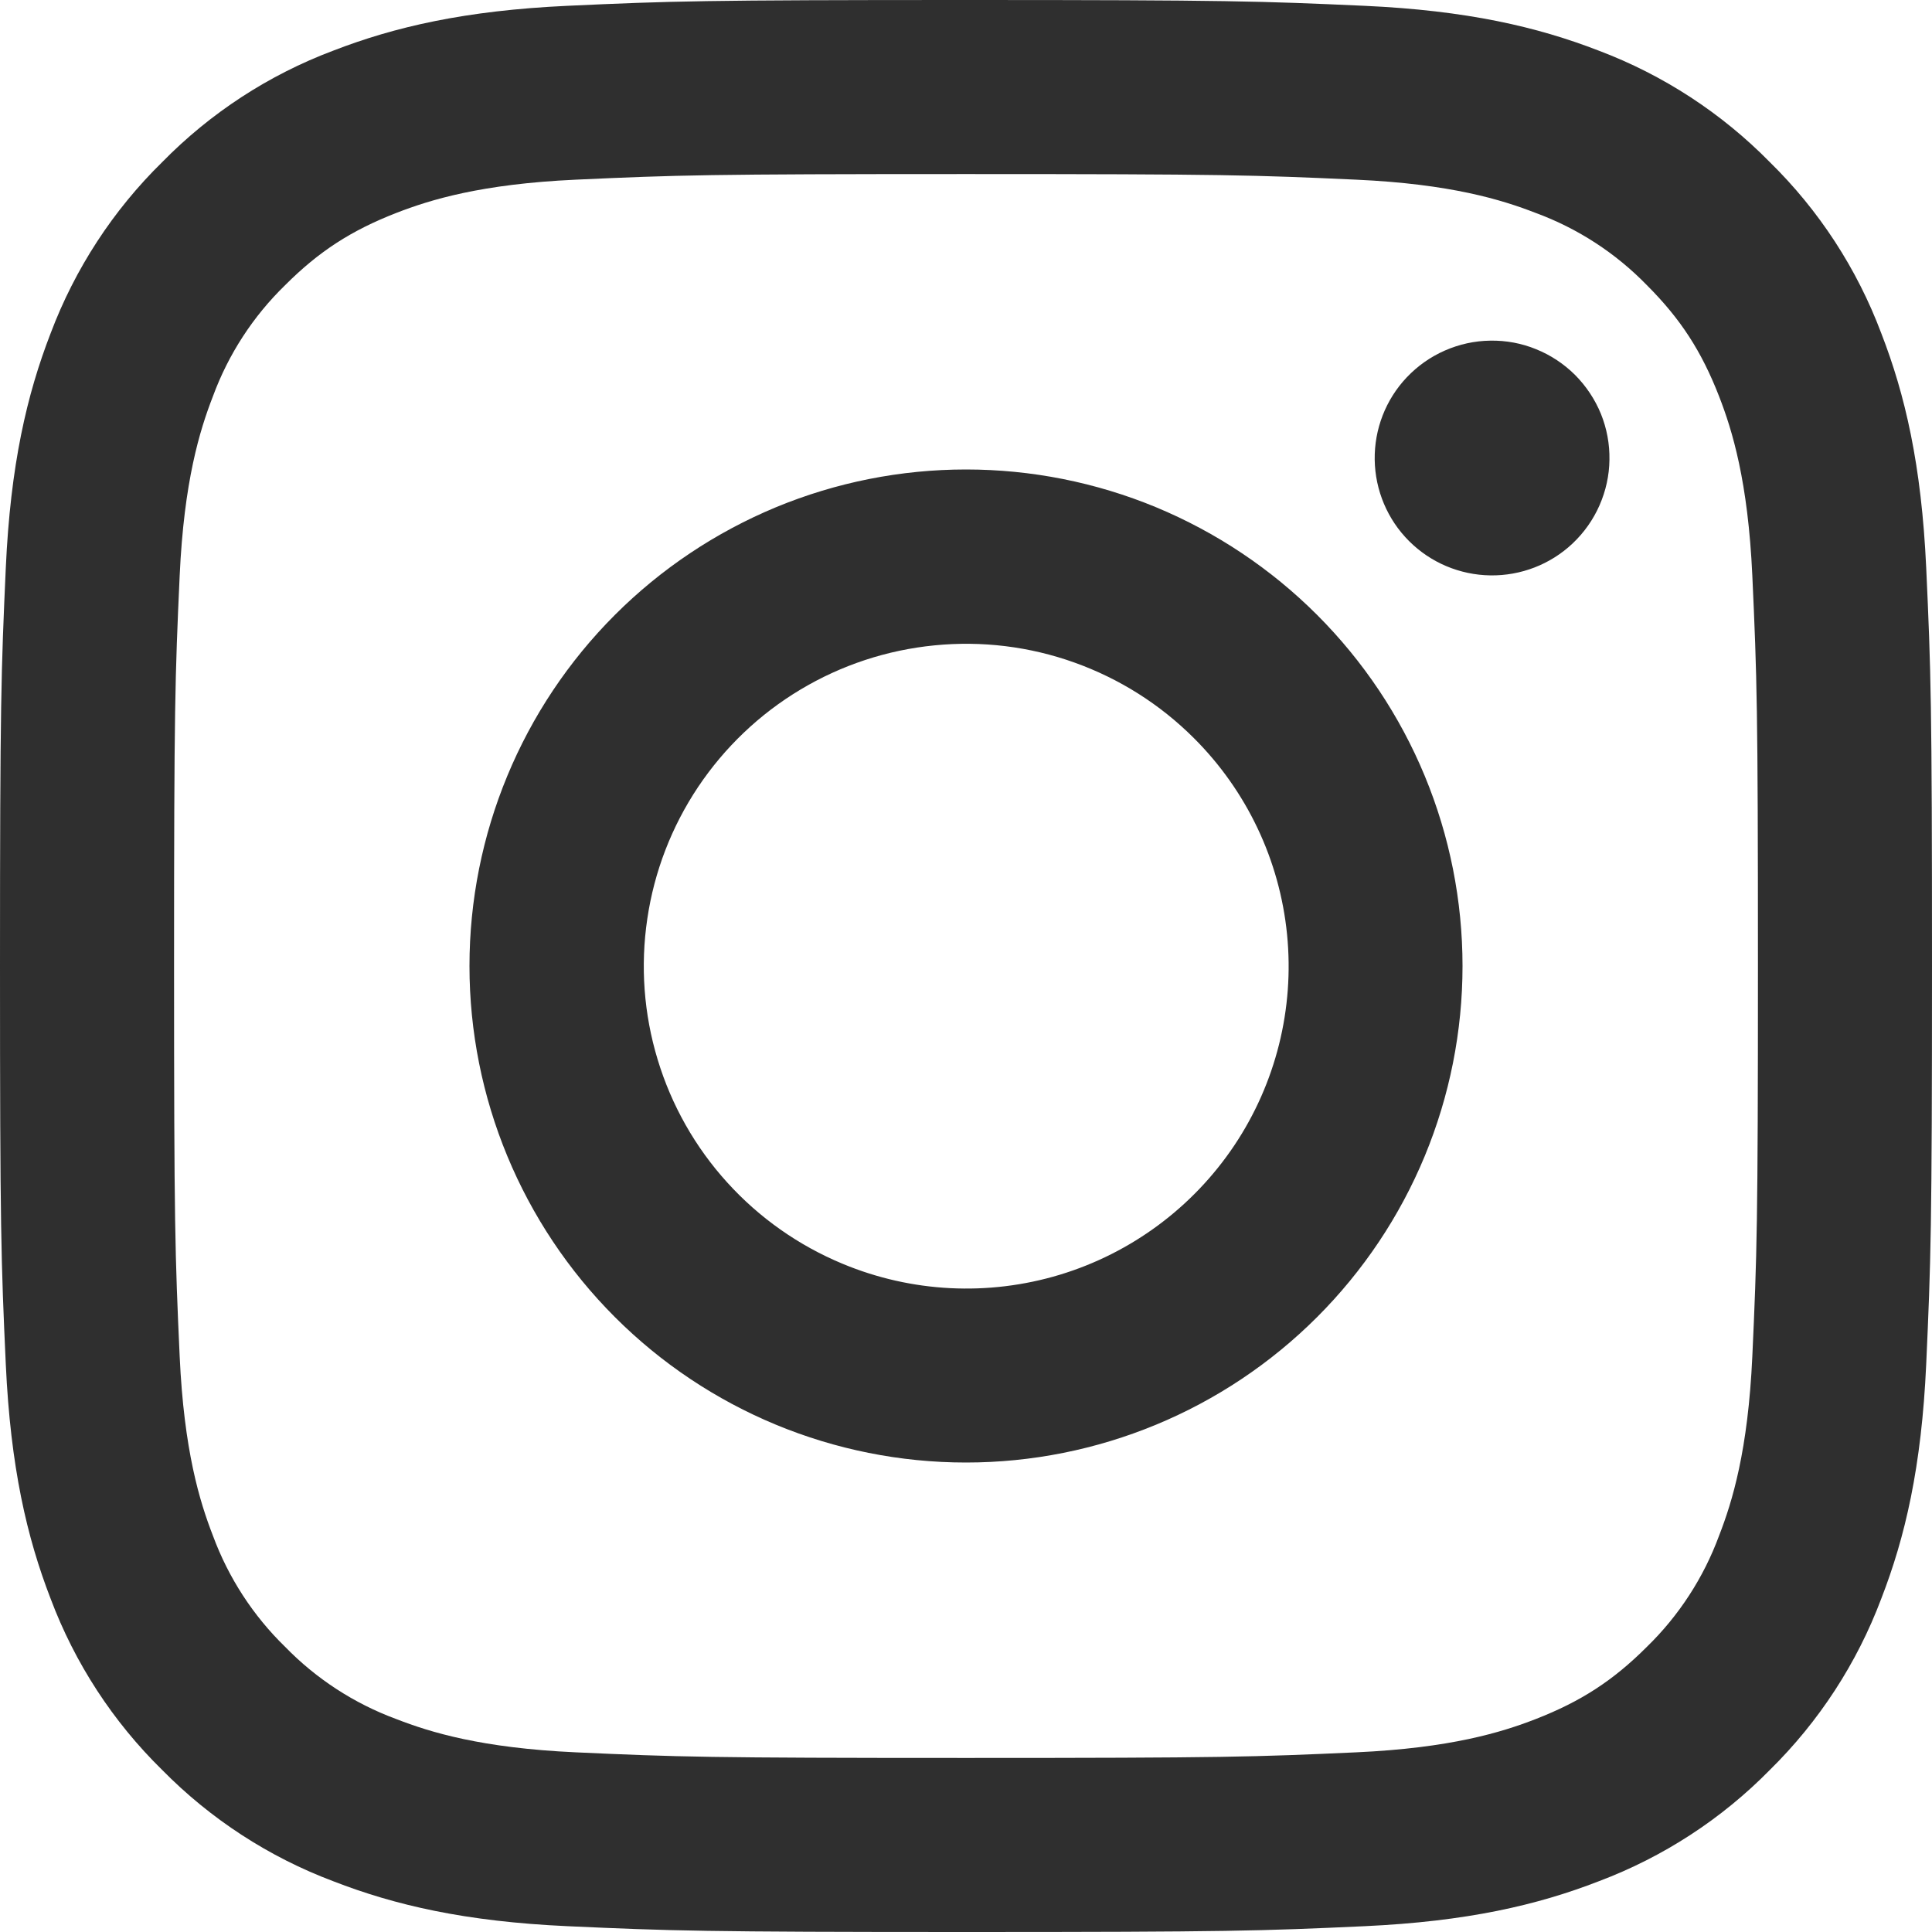
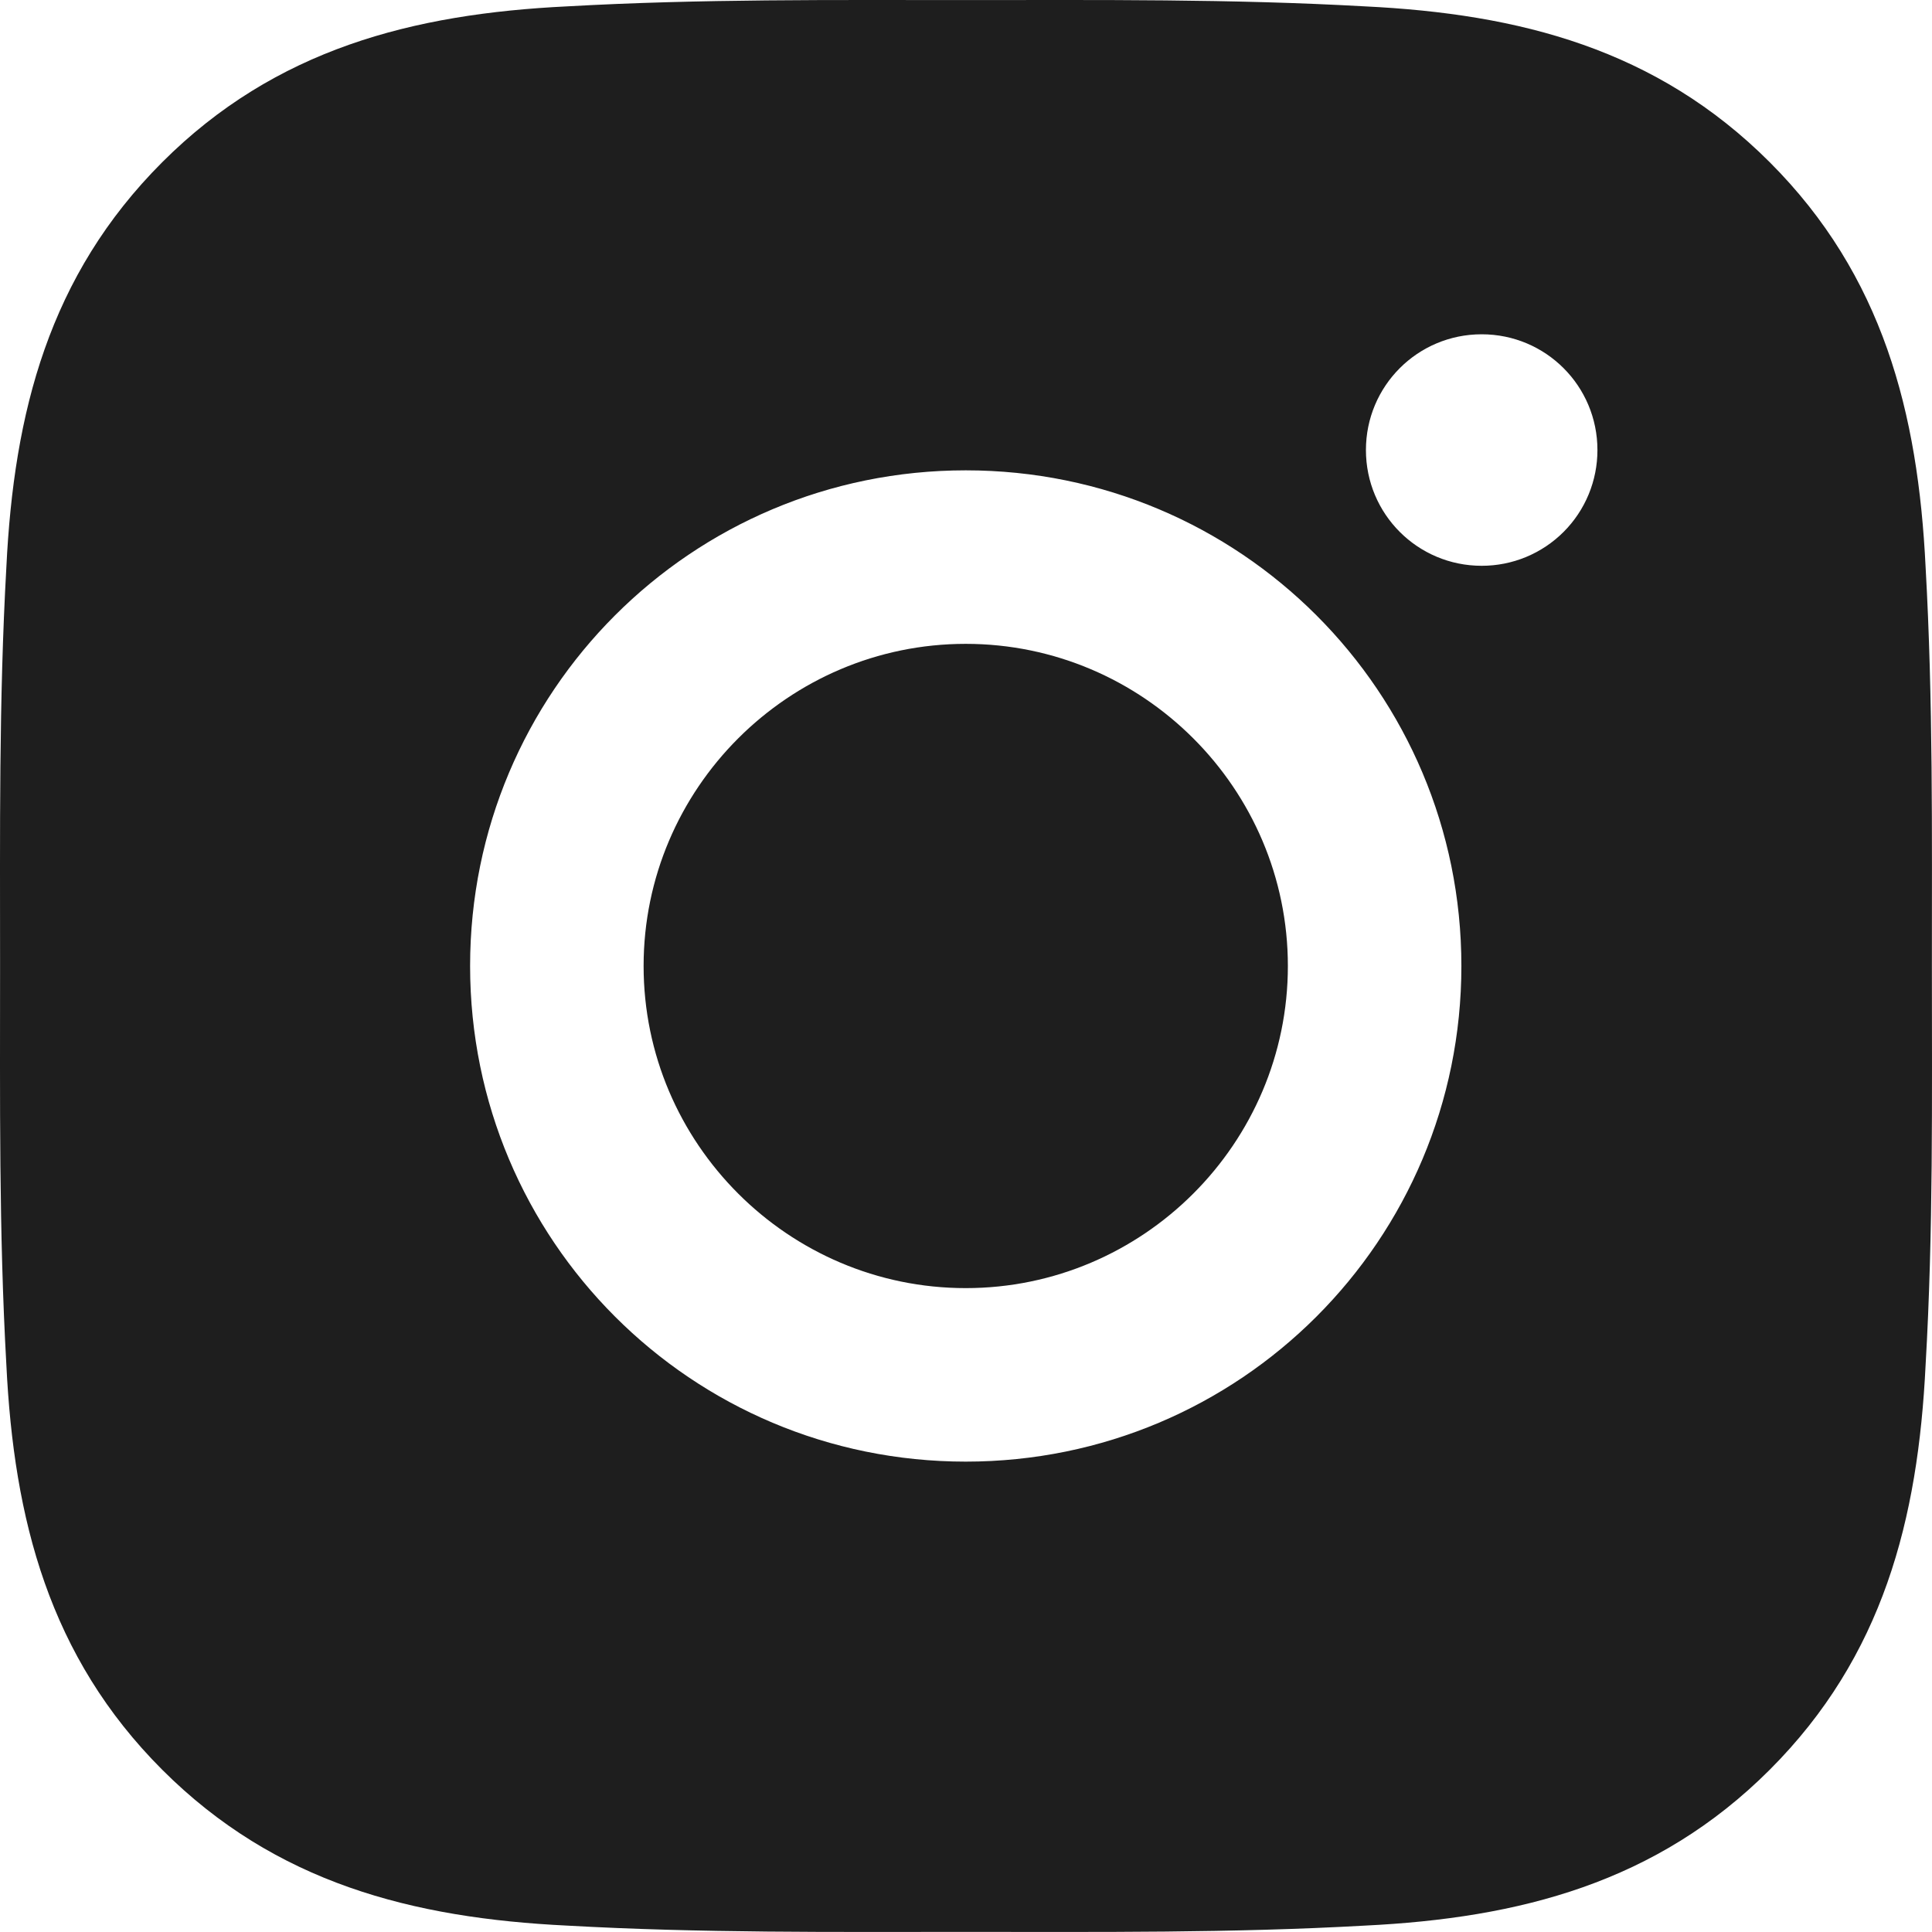
- <svg xmlns="http://www.w3.org/2000/svg" width="22" height="22" viewBox="0 0 22 22" fill="none">
-   <path fill-rule="evenodd" clip-rule="evenodd" d="M6.465 0.066C7.638 0.012 8.012 0 11 0C13.988 0 14.362 0.013 15.534 0.066C16.706 0.119 17.506 0.306 18.206 0.577C18.939 0.854 19.604 1.287 20.154 1.847C20.714 2.396 21.146 3.06 21.422 3.794C21.694 4.494 21.88 5.294 21.934 6.464C21.988 7.639 22 8.013 22 11C22 13.988 21.987 14.362 21.934 15.535C21.881 16.705 21.694 17.505 21.422 18.205C21.146 18.939 20.713 19.604 20.154 20.154C19.604 20.714 18.939 21.146 18.206 21.422C17.506 21.694 16.706 21.88 15.536 21.934C14.362 21.988 13.988 22 11 22C8.012 22 7.638 21.987 6.465 21.934C5.295 21.881 4.495 21.694 3.795 21.422C3.061 21.146 2.396 20.713 1.846 20.154C1.286 19.605 0.853 18.94 0.577 18.206C0.306 17.506 0.12 16.706 0.066 15.536C0.012 14.361 0 13.987 0 11C0 8.012 0.013 7.638 0.066 6.466C0.119 5.294 0.306 4.494 0.577 3.794C0.854 3.06 1.287 2.395 1.847 1.846C2.396 1.286 3.06 0.853 3.794 0.577C4.494 0.306 5.294 0.12 6.464 0.066H6.465ZM15.445 2.046C14.285 1.993 13.937 1.982 11 1.982C8.063 1.982 7.715 1.993 6.555 2.046C5.482 2.095 4.9 2.274 4.512 2.425C3.999 2.625 3.632 2.862 3.247 3.247C2.882 3.602 2.601 4.034 2.425 4.512C2.274 4.9 2.095 5.482 2.046 6.555C1.993 7.715 1.982 8.063 1.982 11C1.982 13.937 1.993 14.285 2.046 15.445C2.095 16.518 2.274 17.1 2.425 17.488C2.601 17.965 2.882 18.398 3.247 18.753C3.602 19.118 4.035 19.399 4.512 19.575C4.9 19.726 5.482 19.905 6.555 19.954C7.715 20.007 8.062 20.018 11 20.018C13.938 20.018 14.285 20.007 15.445 19.954C16.518 19.905 17.1 19.726 17.488 19.575C18.001 19.375 18.368 19.138 18.753 18.753C19.118 18.398 19.399 17.965 19.575 17.488C19.726 17.1 19.905 16.518 19.954 15.445C20.007 14.285 20.018 13.937 20.018 11C20.018 8.063 20.007 7.715 19.954 6.555C19.905 5.482 19.726 4.9 19.575 4.512C19.375 3.999 19.138 3.632 18.753 3.247C18.398 2.882 17.966 2.601 17.488 2.425C17.1 2.274 16.518 2.095 15.445 2.046V2.046ZM9.595 14.391C10.38 14.718 11.253 14.762 12.067 14.516C12.88 14.27 13.583 13.749 14.056 13.042C14.528 12.336 14.74 11.487 14.656 10.641C14.572 9.795 14.197 9.005 13.595 8.405C13.211 8.021 12.747 7.728 12.236 7.545C11.726 7.362 11.18 7.295 10.64 7.349C10.101 7.402 9.579 7.574 9.114 7.853C8.648 8.132 8.251 8.511 7.949 8.962C7.648 9.413 7.45 9.925 7.371 10.462C7.291 10.999 7.331 11.546 7.489 12.066C7.646 12.585 7.916 13.063 8.281 13.465C8.645 13.867 9.094 14.183 9.595 14.391ZM7.002 7.002C7.527 6.477 8.15 6.061 8.836 5.776C9.522 5.492 10.258 5.346 11 5.346C11.742 5.346 12.478 5.492 13.164 5.776C13.85 6.061 14.473 6.477 14.998 7.002C15.523 7.527 15.94 8.15 16.224 8.836C16.508 9.522 16.654 10.258 16.654 11C16.654 11.742 16.508 12.478 16.224 13.164C15.94 13.85 15.523 14.473 14.998 14.998C13.938 16.058 12.499 16.654 11 16.654C9.5 16.654 8.062 16.058 7.002 14.998C5.942 13.938 5.346 12.499 5.346 11C5.346 9.5 5.942 8.062 7.002 7.002V7.002ZM17.908 6.188C18.038 6.065 18.142 5.918 18.214 5.754C18.286 5.59 18.325 5.414 18.327 5.235C18.33 5.056 18.297 4.879 18.23 4.713C18.162 4.547 18.062 4.397 17.936 4.27C17.809 4.144 17.659 4.044 17.493 3.977C17.328 3.909 17.15 3.876 16.971 3.879C16.792 3.881 16.616 3.92 16.452 3.992C16.288 4.064 16.141 4.168 16.018 4.298C15.779 4.551 15.649 4.887 15.654 5.235C15.659 5.583 15.799 5.915 16.045 6.161C16.291 6.407 16.623 6.547 16.971 6.552C17.319 6.557 17.655 6.427 17.908 6.188V6.188Z" fill="#2F2F2F" />
+ <svg xmlns="http://www.w3.org/2000/svg" width="300" height="300" viewBox="0 0 300 300" fill="none">
+   <path d="M149.96 99.977C122.417 99.977 99.939 122.454 99.939 149.997C99.939 177.54 122.417 200.018 149.96 200.018C177.503 200.018 199.98 177.54 199.98 149.997C199.98 122.454 177.503 99.977 149.96 99.977ZM299.983 149.997C299.983 129.284 300.171 108.758 299.008 88.082C297.844 64.066 292.366 42.752 274.804 25.19C257.205 7.591 235.929 2.15 211.913 0.987C191.199 -0.176 170.673 0.011 149.997 0.011C129.284 0.011 108.758 -0.176 88.082 0.987C64.066 2.15 42.752 7.629 25.19 25.19C7.591 42.789 2.15 64.066 0.987 88.082C-0.176 108.795 0.011 129.321 0.011 149.997C0.011 170.673 -0.176 191.237 0.987 211.913C2.15 235.929 7.629 257.243 25.19 274.804C42.789 292.403 64.066 297.844 88.082 299.008C108.795 300.171 129.321 299.983 149.997 299.983C170.711 299.983 191.237 300.171 211.913 299.008C235.929 297.844 257.243 292.366 274.804 274.804C292.403 257.205 297.844 235.929 299.008 211.913C300.208 191.237 299.983 170.711 299.983 149.997V149.997ZM149.96 226.96C107.369 226.96 72.997 192.588 72.997 149.997C72.997 107.407 107.369 73.034 149.96 73.034C192.55 73.034 226.923 107.407 226.923 149.997C226.923 192.588 192.55 226.96 149.96 226.96ZM230.075 87.856C220.131 87.856 212.101 79.826 212.101 69.882C212.101 59.938 220.131 51.908 230.075 51.908C240.019 51.908 248.049 59.938 248.049 69.882C248.052 72.243 247.589 74.582 246.687 76.764C245.785 78.946 244.461 80.929 242.791 82.598C241.122 84.268 239.139 85.592 236.957 86.494C234.775 87.396 232.436 87.859 230.075 87.856V87.856Z" fill="#1E1E1E" />
</svg>
